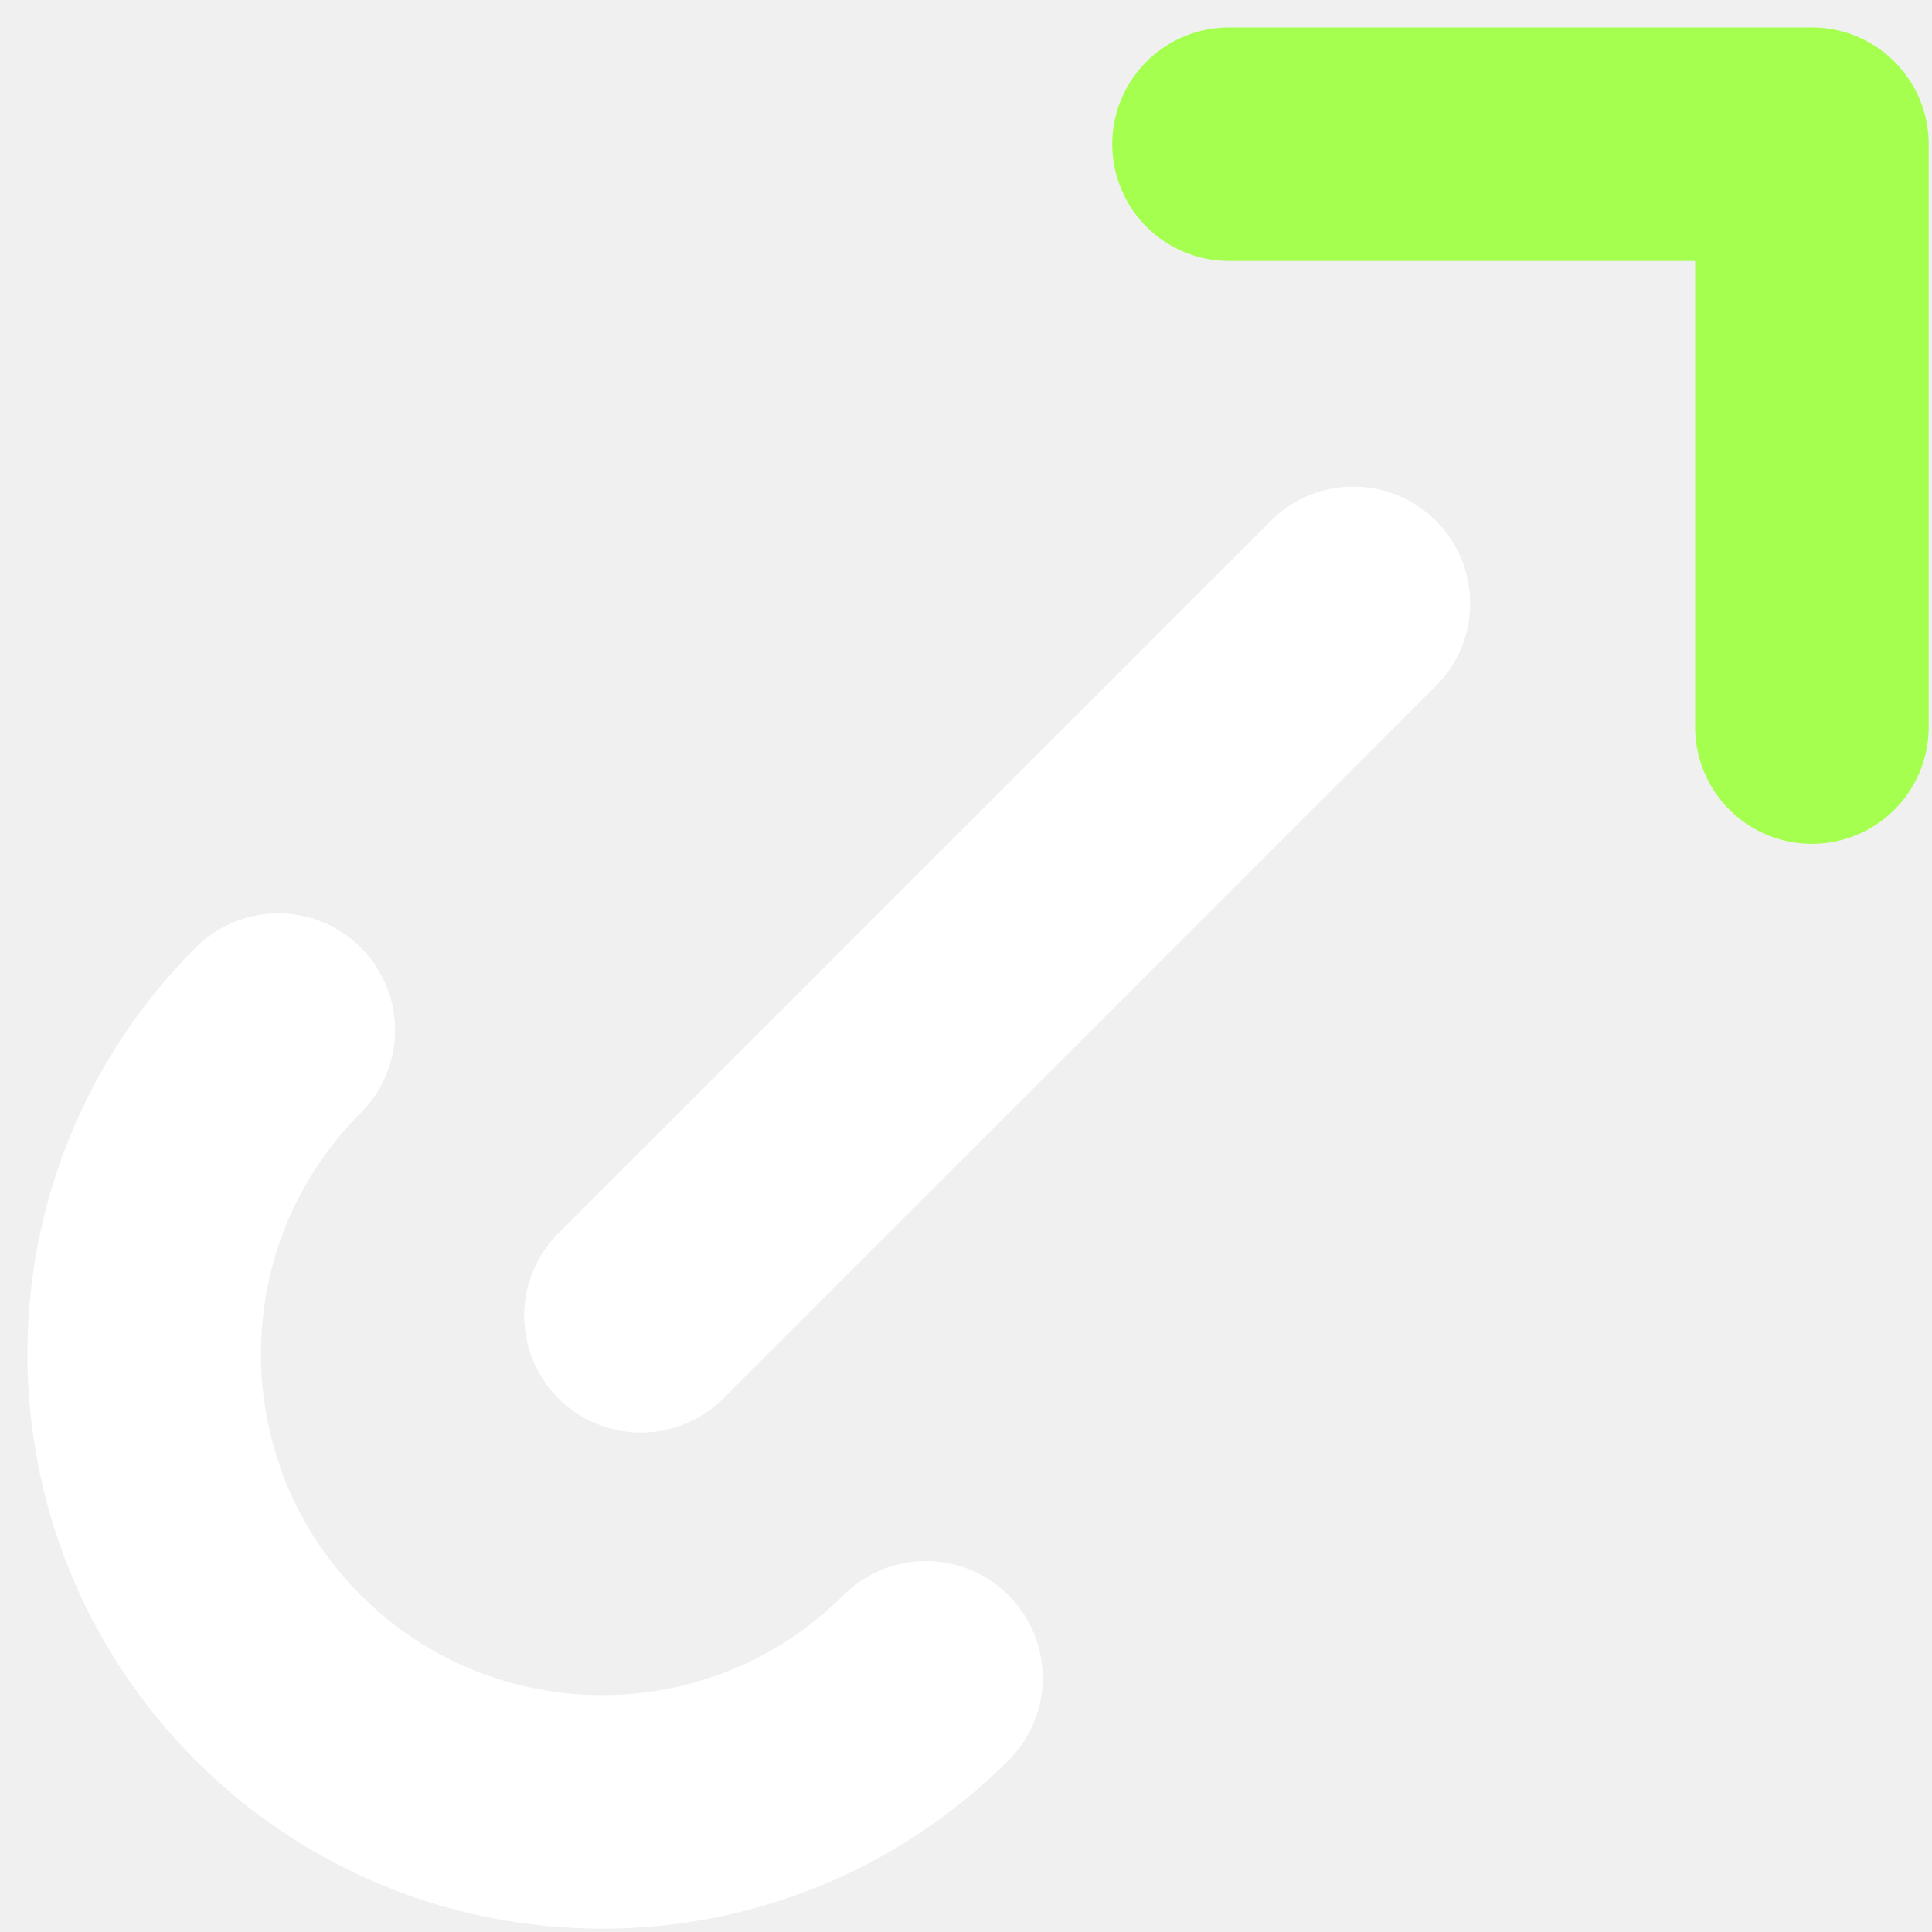
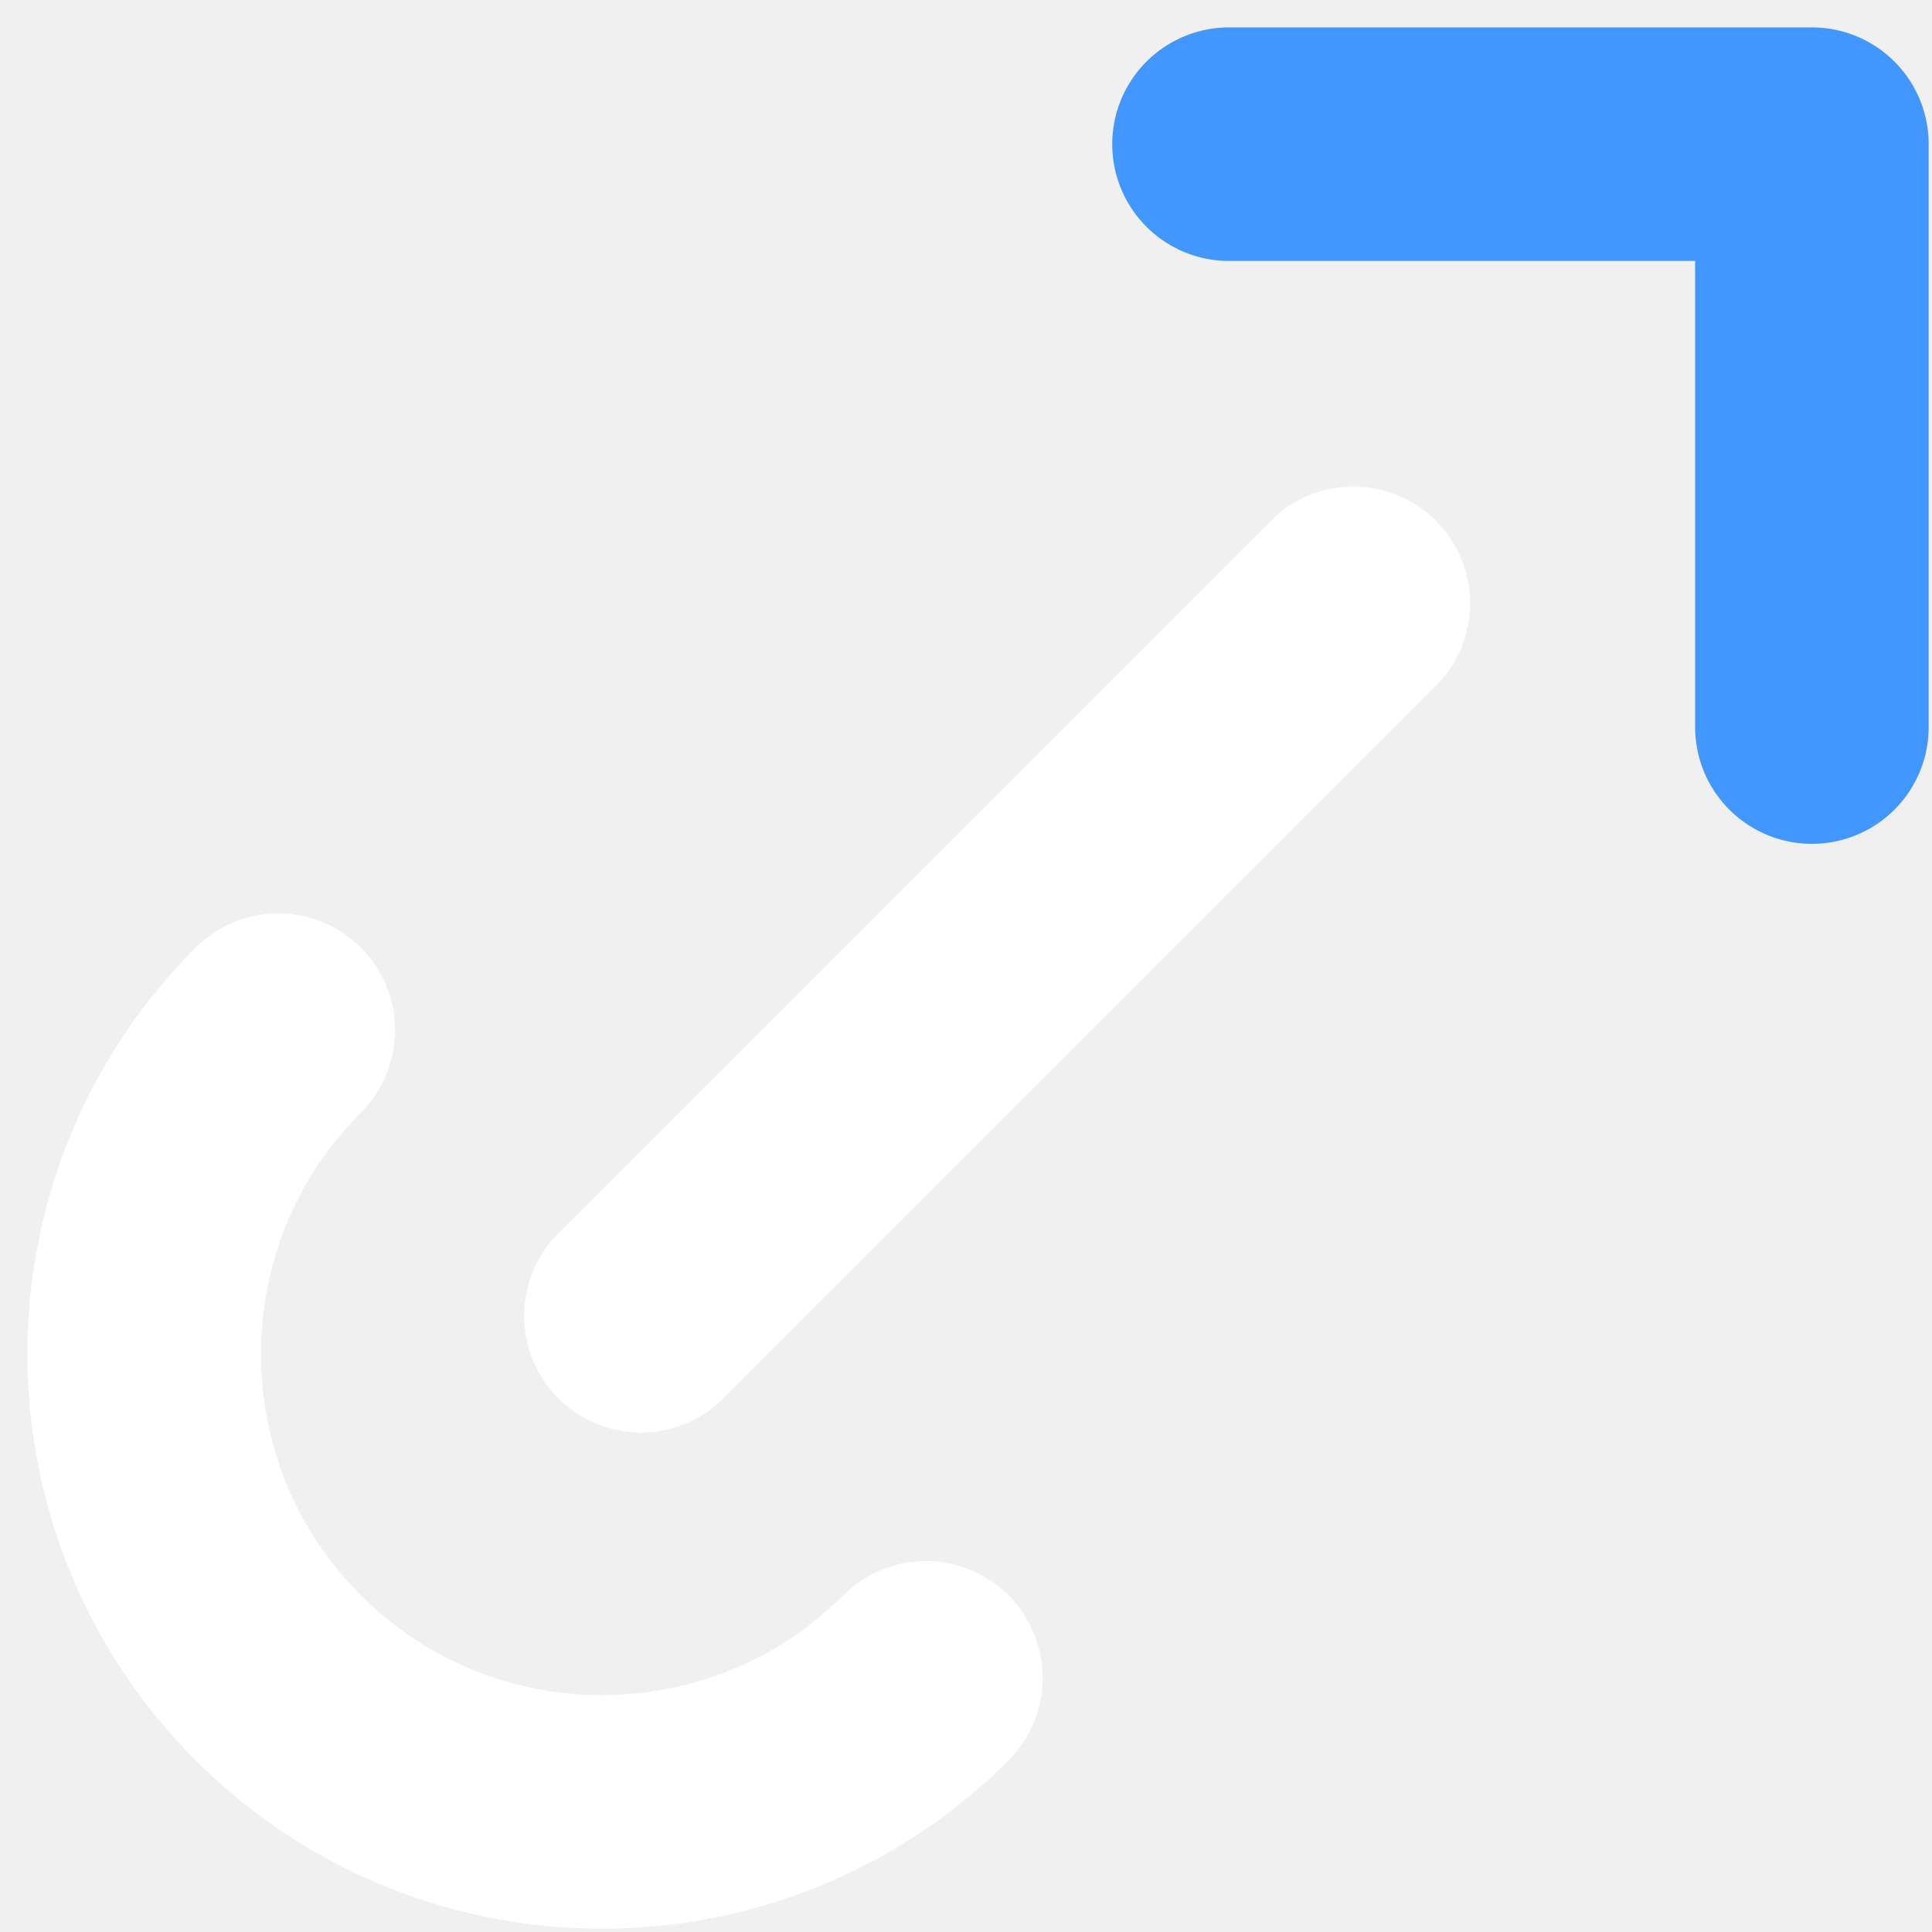
<svg xmlns="http://www.w3.org/2000/svg" width="67" height="67" viewBox="0 0 67 67" fill="none">
  <path d="M46.933 20.924L22.227 45.63" stroke="white" stroke-width="8.1" stroke-miterlimit="10" stroke-linecap="round" />
-   <path d="M42.621 5H62.835V25.214" stroke="#A4FF4F" stroke-width="8.1" stroke-linecap="round" stroke-linejoin="round" />
+   <path d="M42.621 5H62.835V25.214" stroke="#4297FF" stroke-width="8.1" stroke-linecap="round" stroke-linejoin="round" />
  <path d="M32.109 58.186C25.91 64.385 15.848 64.385 9.649 58.186C3.45 51.987 3.45 41.925 9.649 35.725" stroke="white" stroke-width="8.1" stroke-miterlimit="10" stroke-linecap="round" />
</svg>
